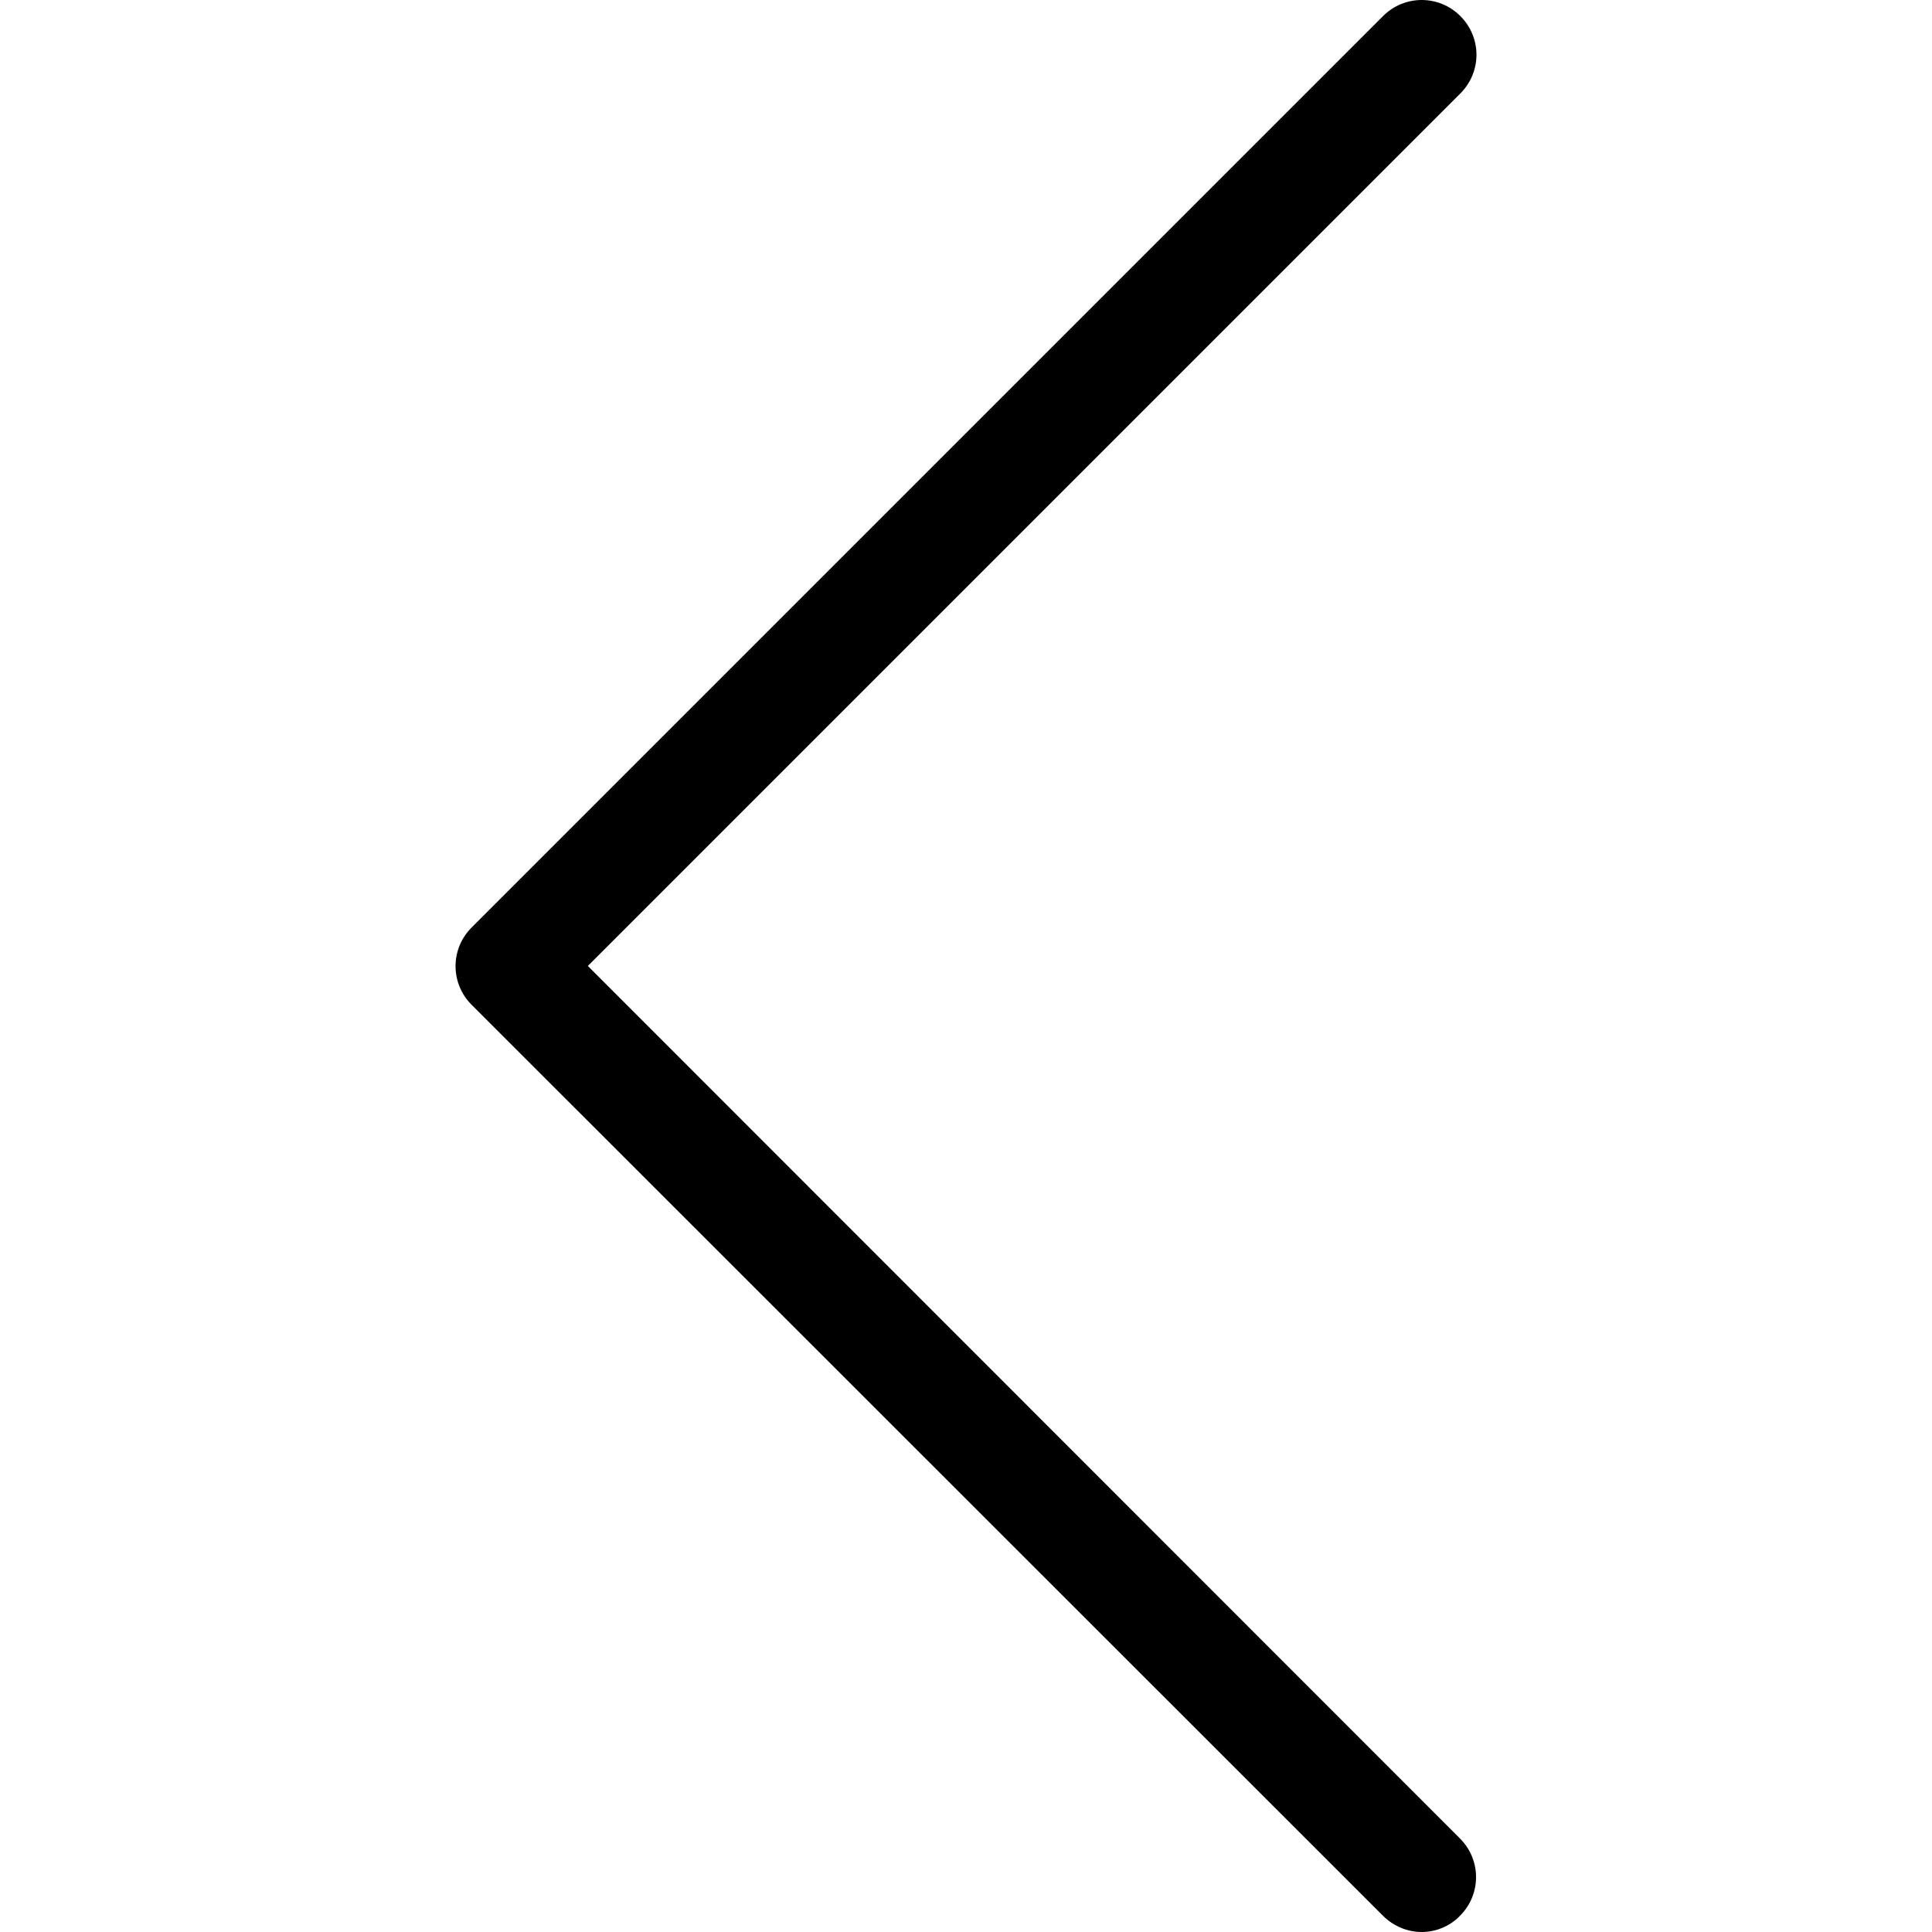
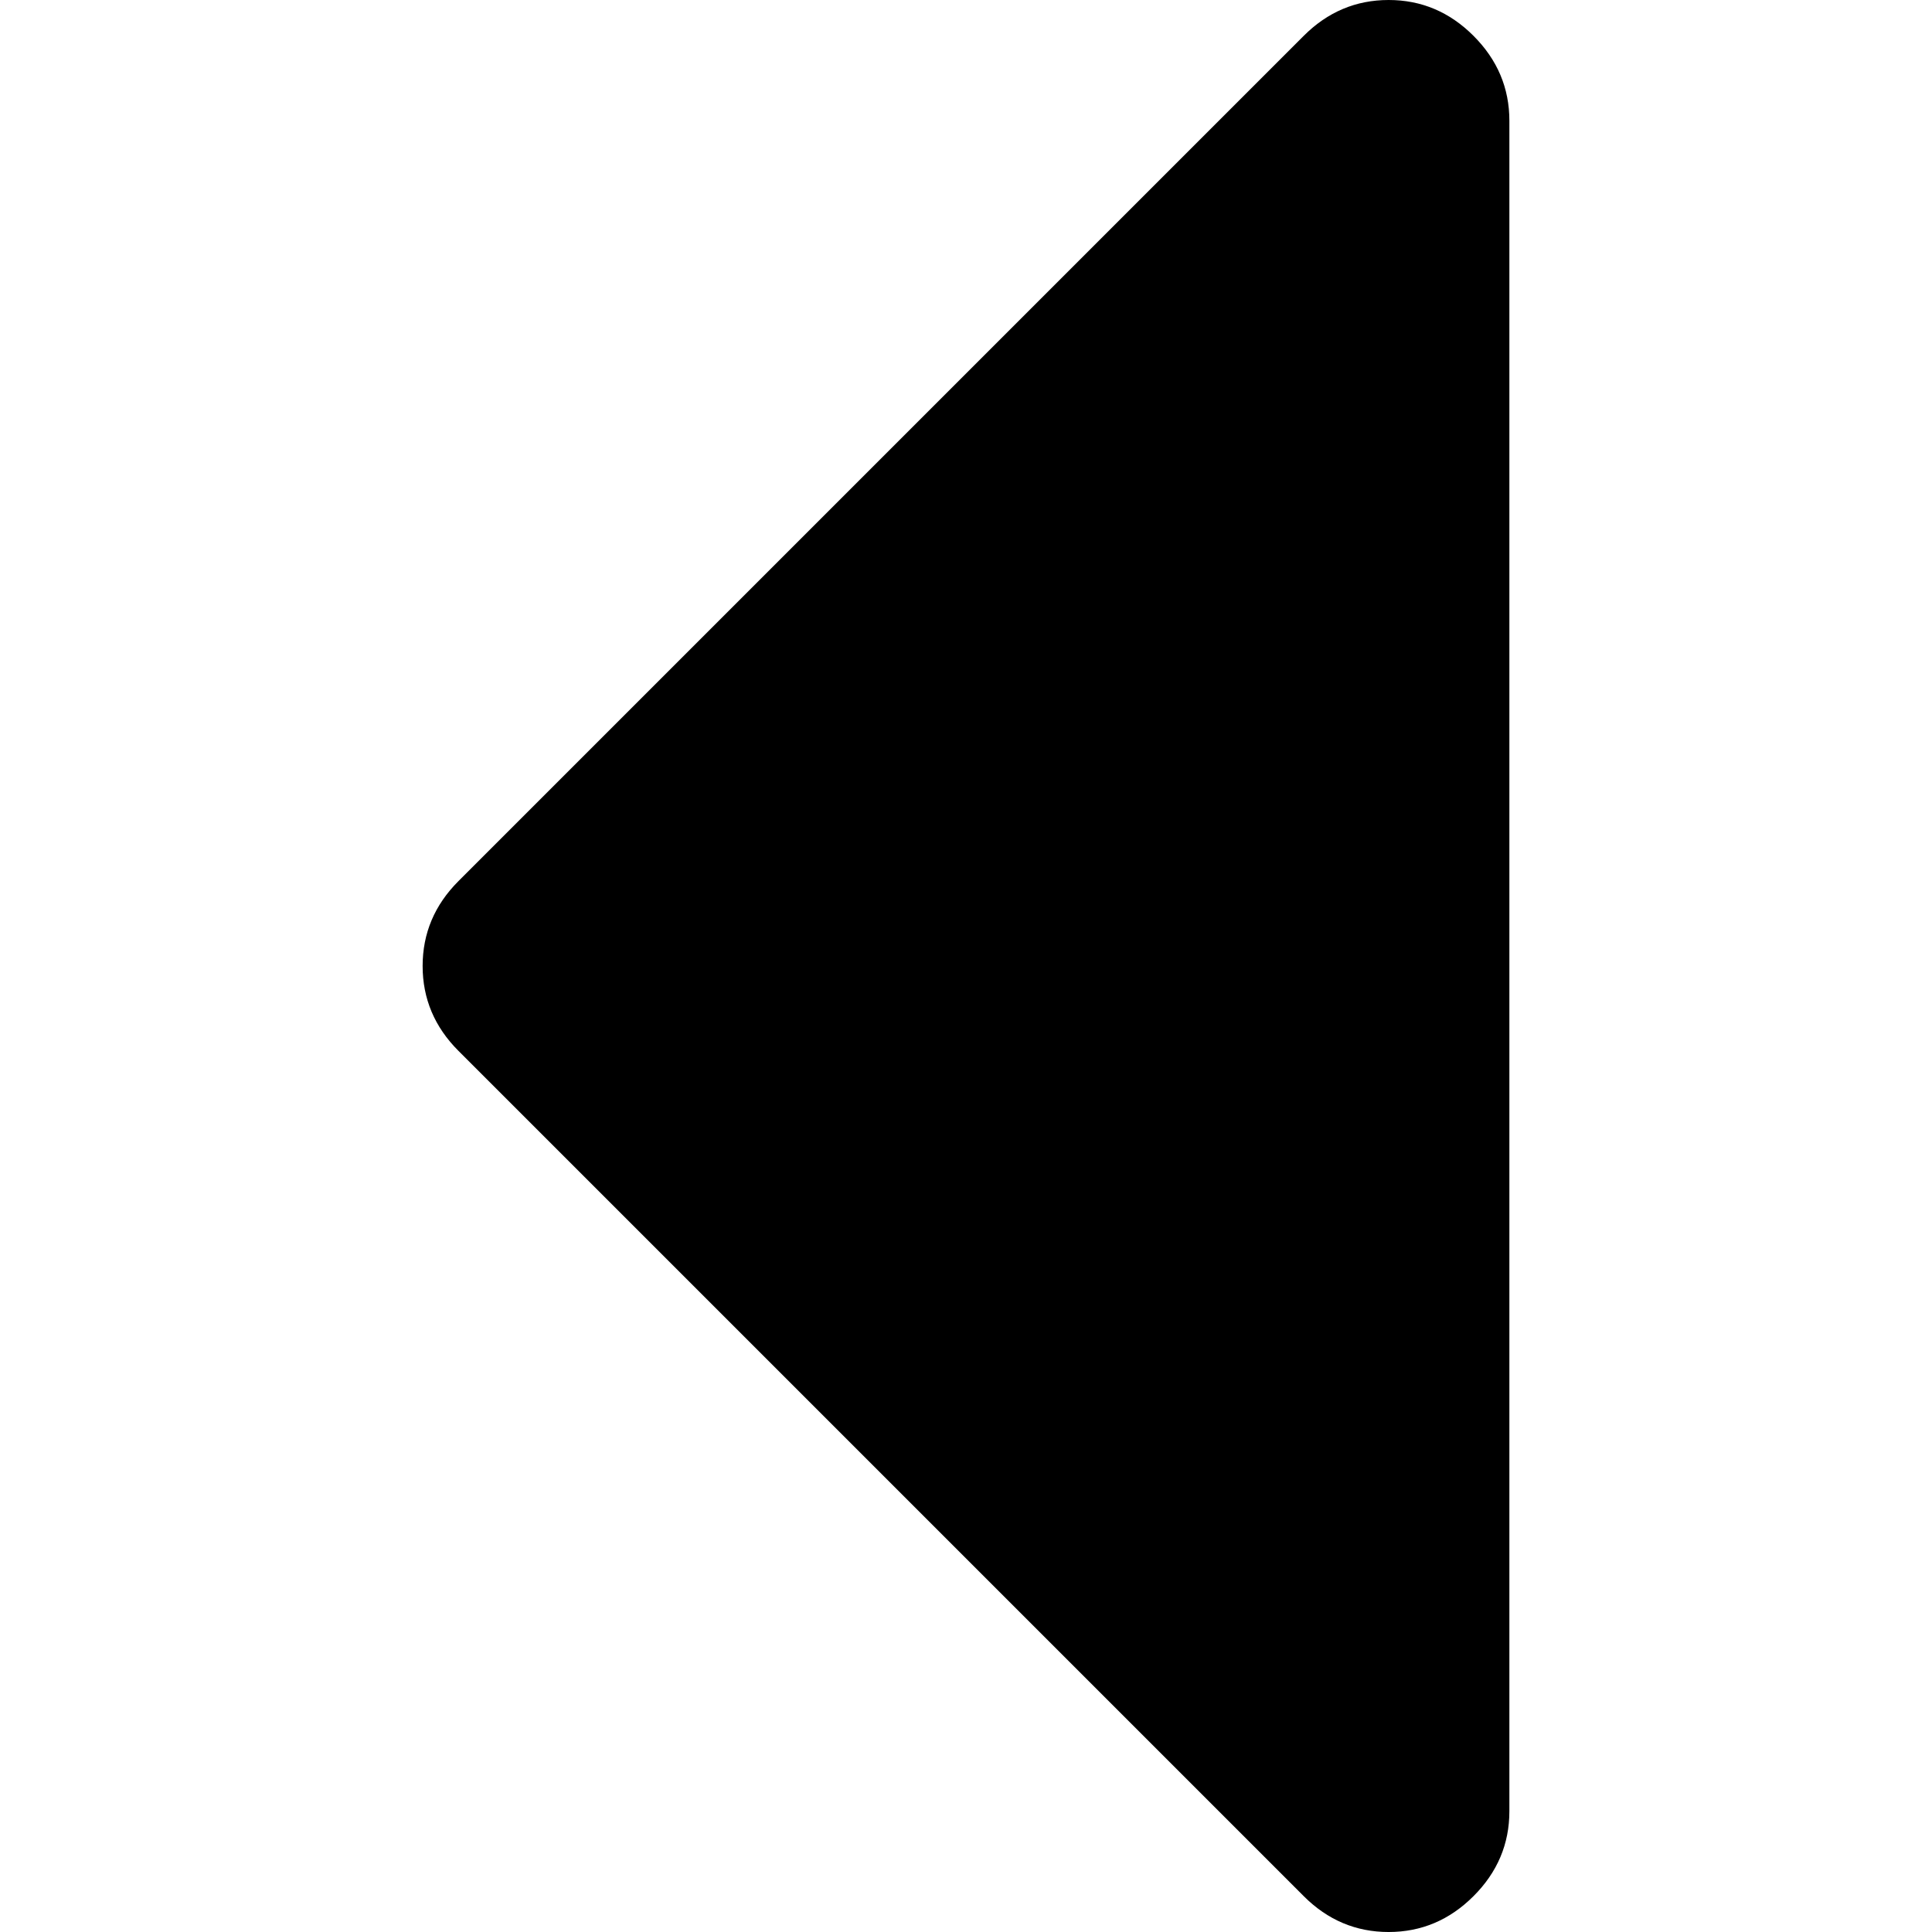
- <svg xmlns="http://www.w3.org/2000/svg" version="1.1" id="Capa_1" x="0px" y="0px" viewBox="0 0 477.175 477.175" style="enable-background:new 0 0 477.175 477.175;" xml:space="preserve">
+ <svg xmlns="http://www.w3.org/2000/svg" version="1.1" id="Capa_1" x="0px" y="0px" viewBox="0 0 292.359 292.359" style="enable-background:new 0 0 292.359 292.359;" xml:space="preserve">
  <g>
-     <path d="M145.188,238.575l215.5-215.5c5.3-5.3,5.3-13.8,0-19.1s-13.8-5.3-19.1,0l-225.1,225.1c-5.3,5.3-5.3,13.8,0,19.1l225.1,225   c2.6,2.6,6.1,4,9.5,4s6.9-1.3,9.5-4c5.3-5.3,5.3-13.8,0-19.1L145.188,238.575z" />
+     <path d="M222.979,5.424C219.364,1.807,215.08,0,210.132,0c-4.949,0-9.233,1.807-12.848,5.424L69.378,133.331   c-3.615,3.617-5.424,7.898-5.424,12.847c0,4.949,1.809,9.233,5.424,12.847l127.906,127.907c3.614,3.617,7.898,5.428,12.848,5.428   c4.948,0,9.232-1.811,12.847-5.428c3.617-3.614,5.427-7.898,5.427-12.847V18.271C228.405,13.322,226.596,9.042,222.979,5.424z" />
  </g>
-   <g>
- </g>
-   <g>
- </g>
-   <g>
- </g>
-   <g>
- </g>
-   <g>
- </g>
-   <g>
- </g>
-   <g>
- </g>
-   <g>
- </g>
-   <g>
- </g>
-   <g>
- </g>
-   <g>
- </g>
-   <g>
- </g>
-   <g>
- </g>
-   <g>
- </g>
-   <g>
- </g>
</svg>
